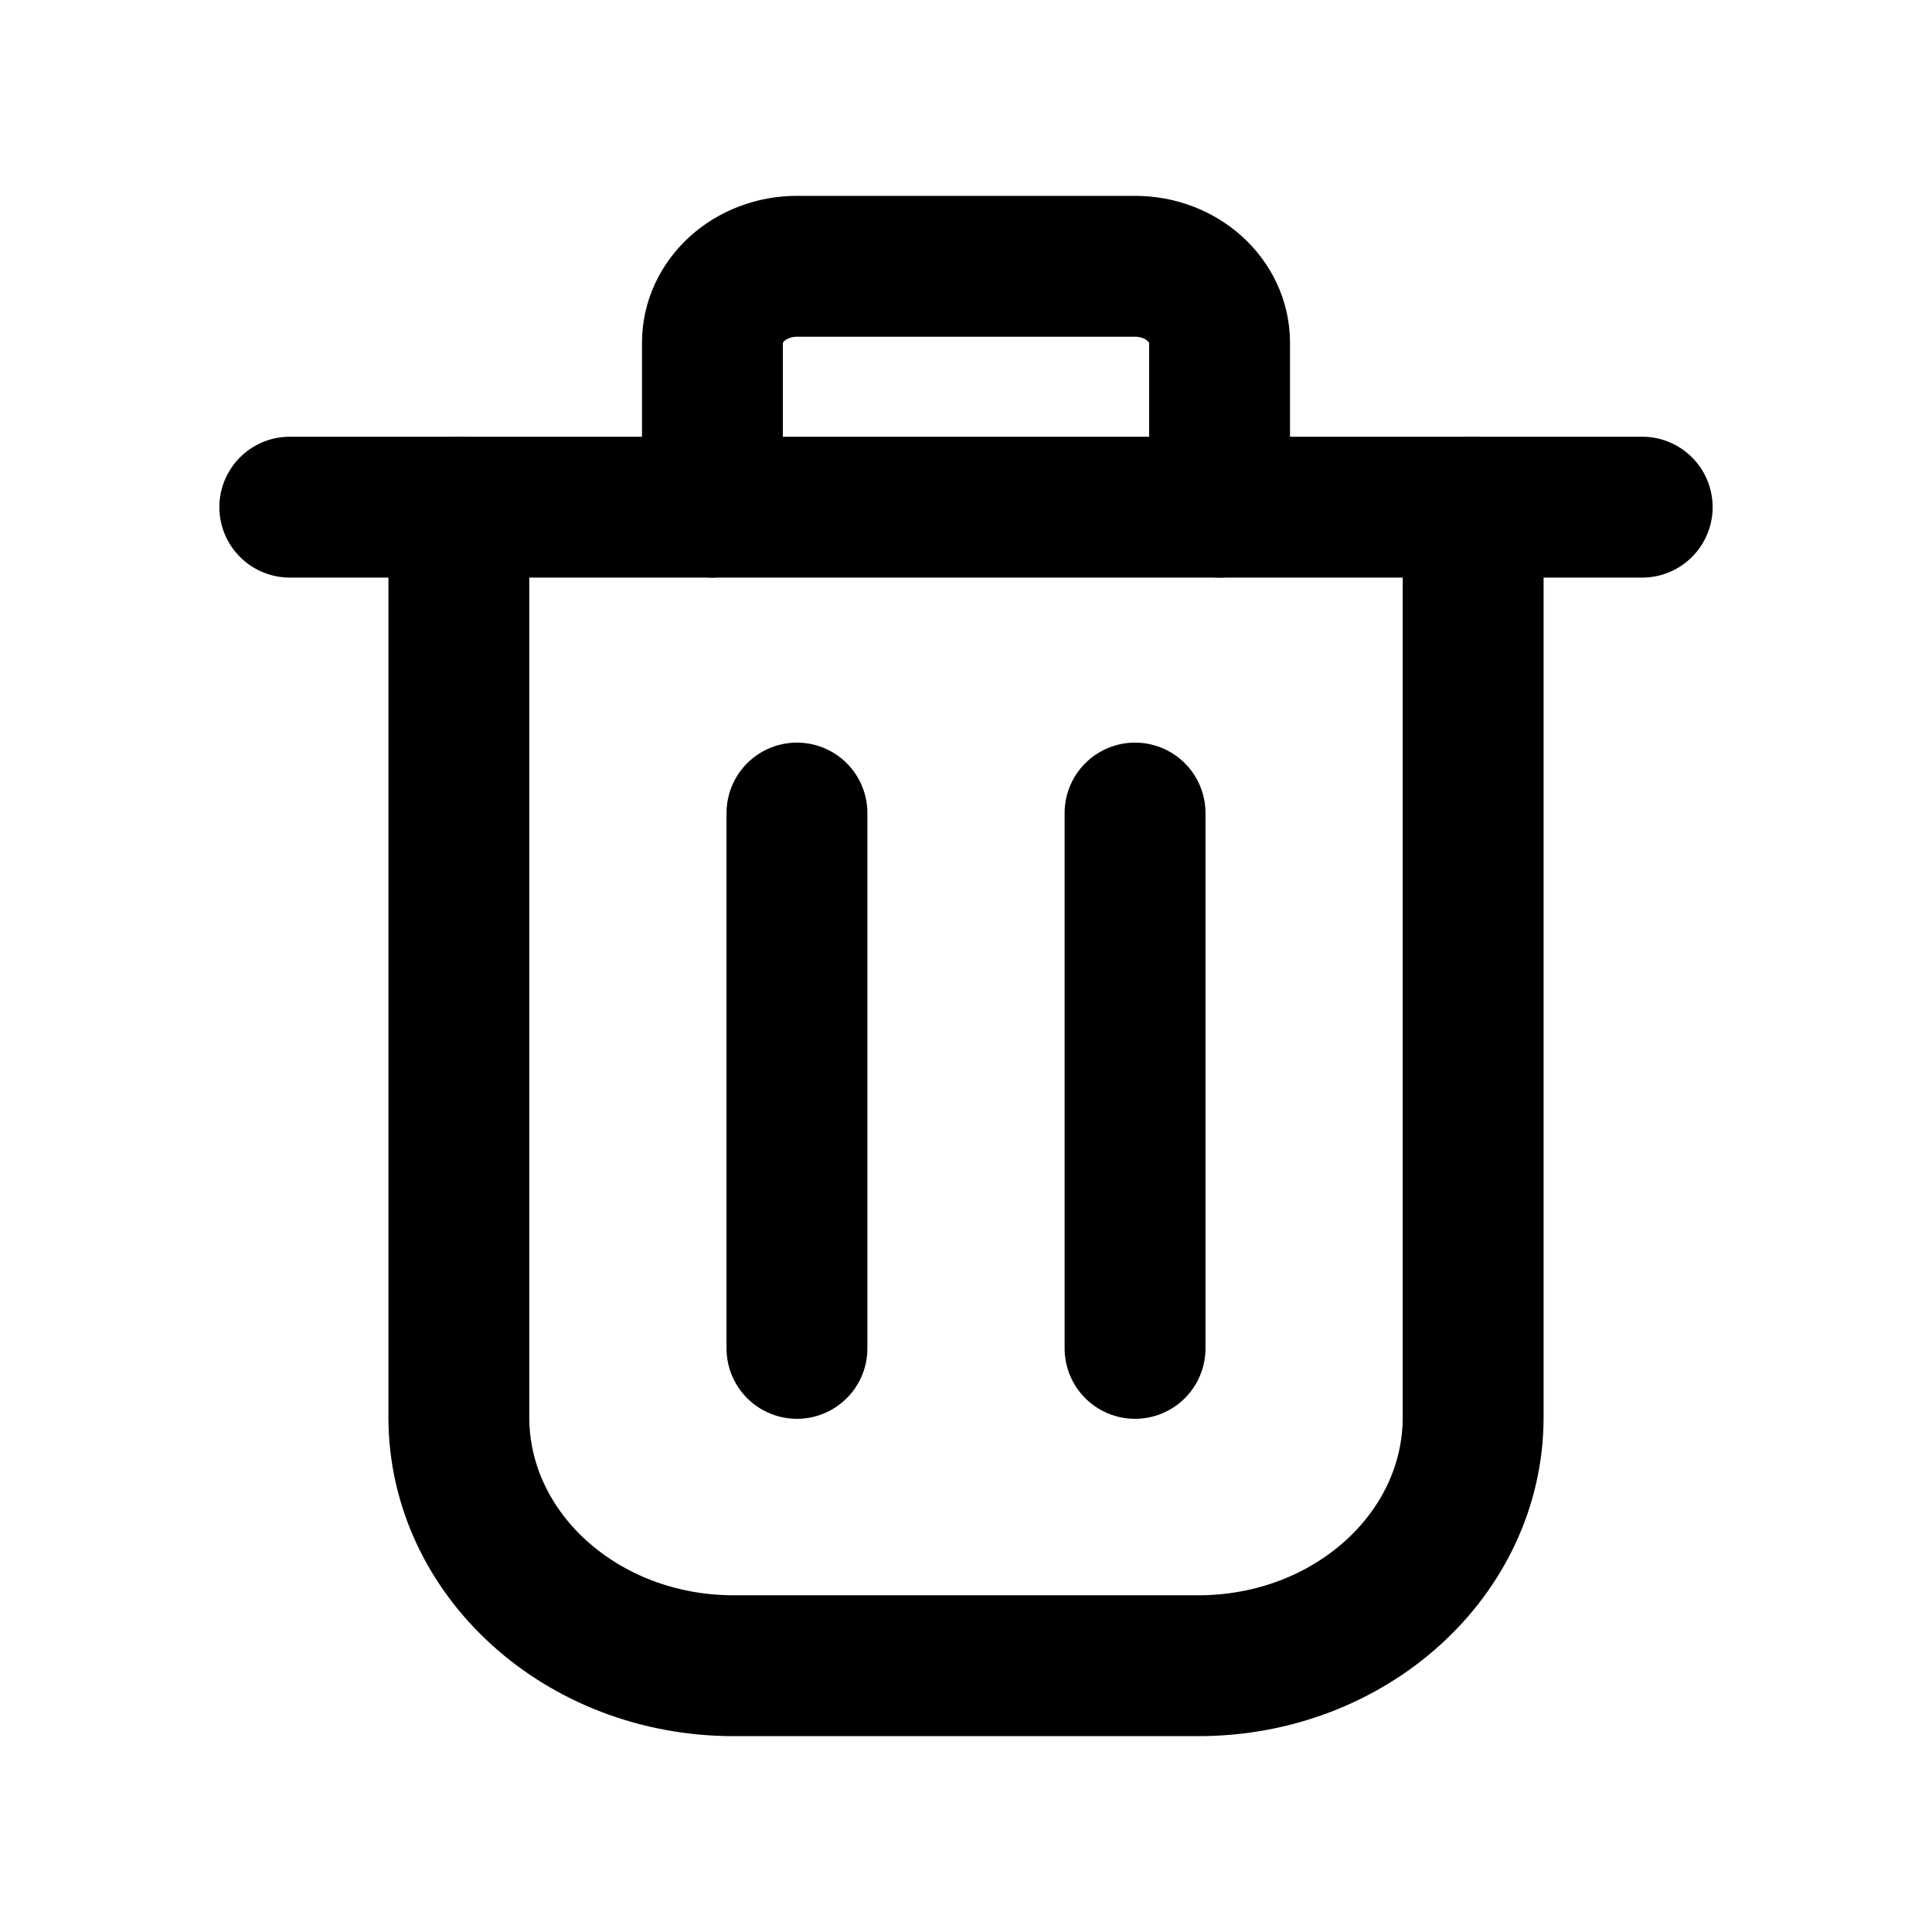
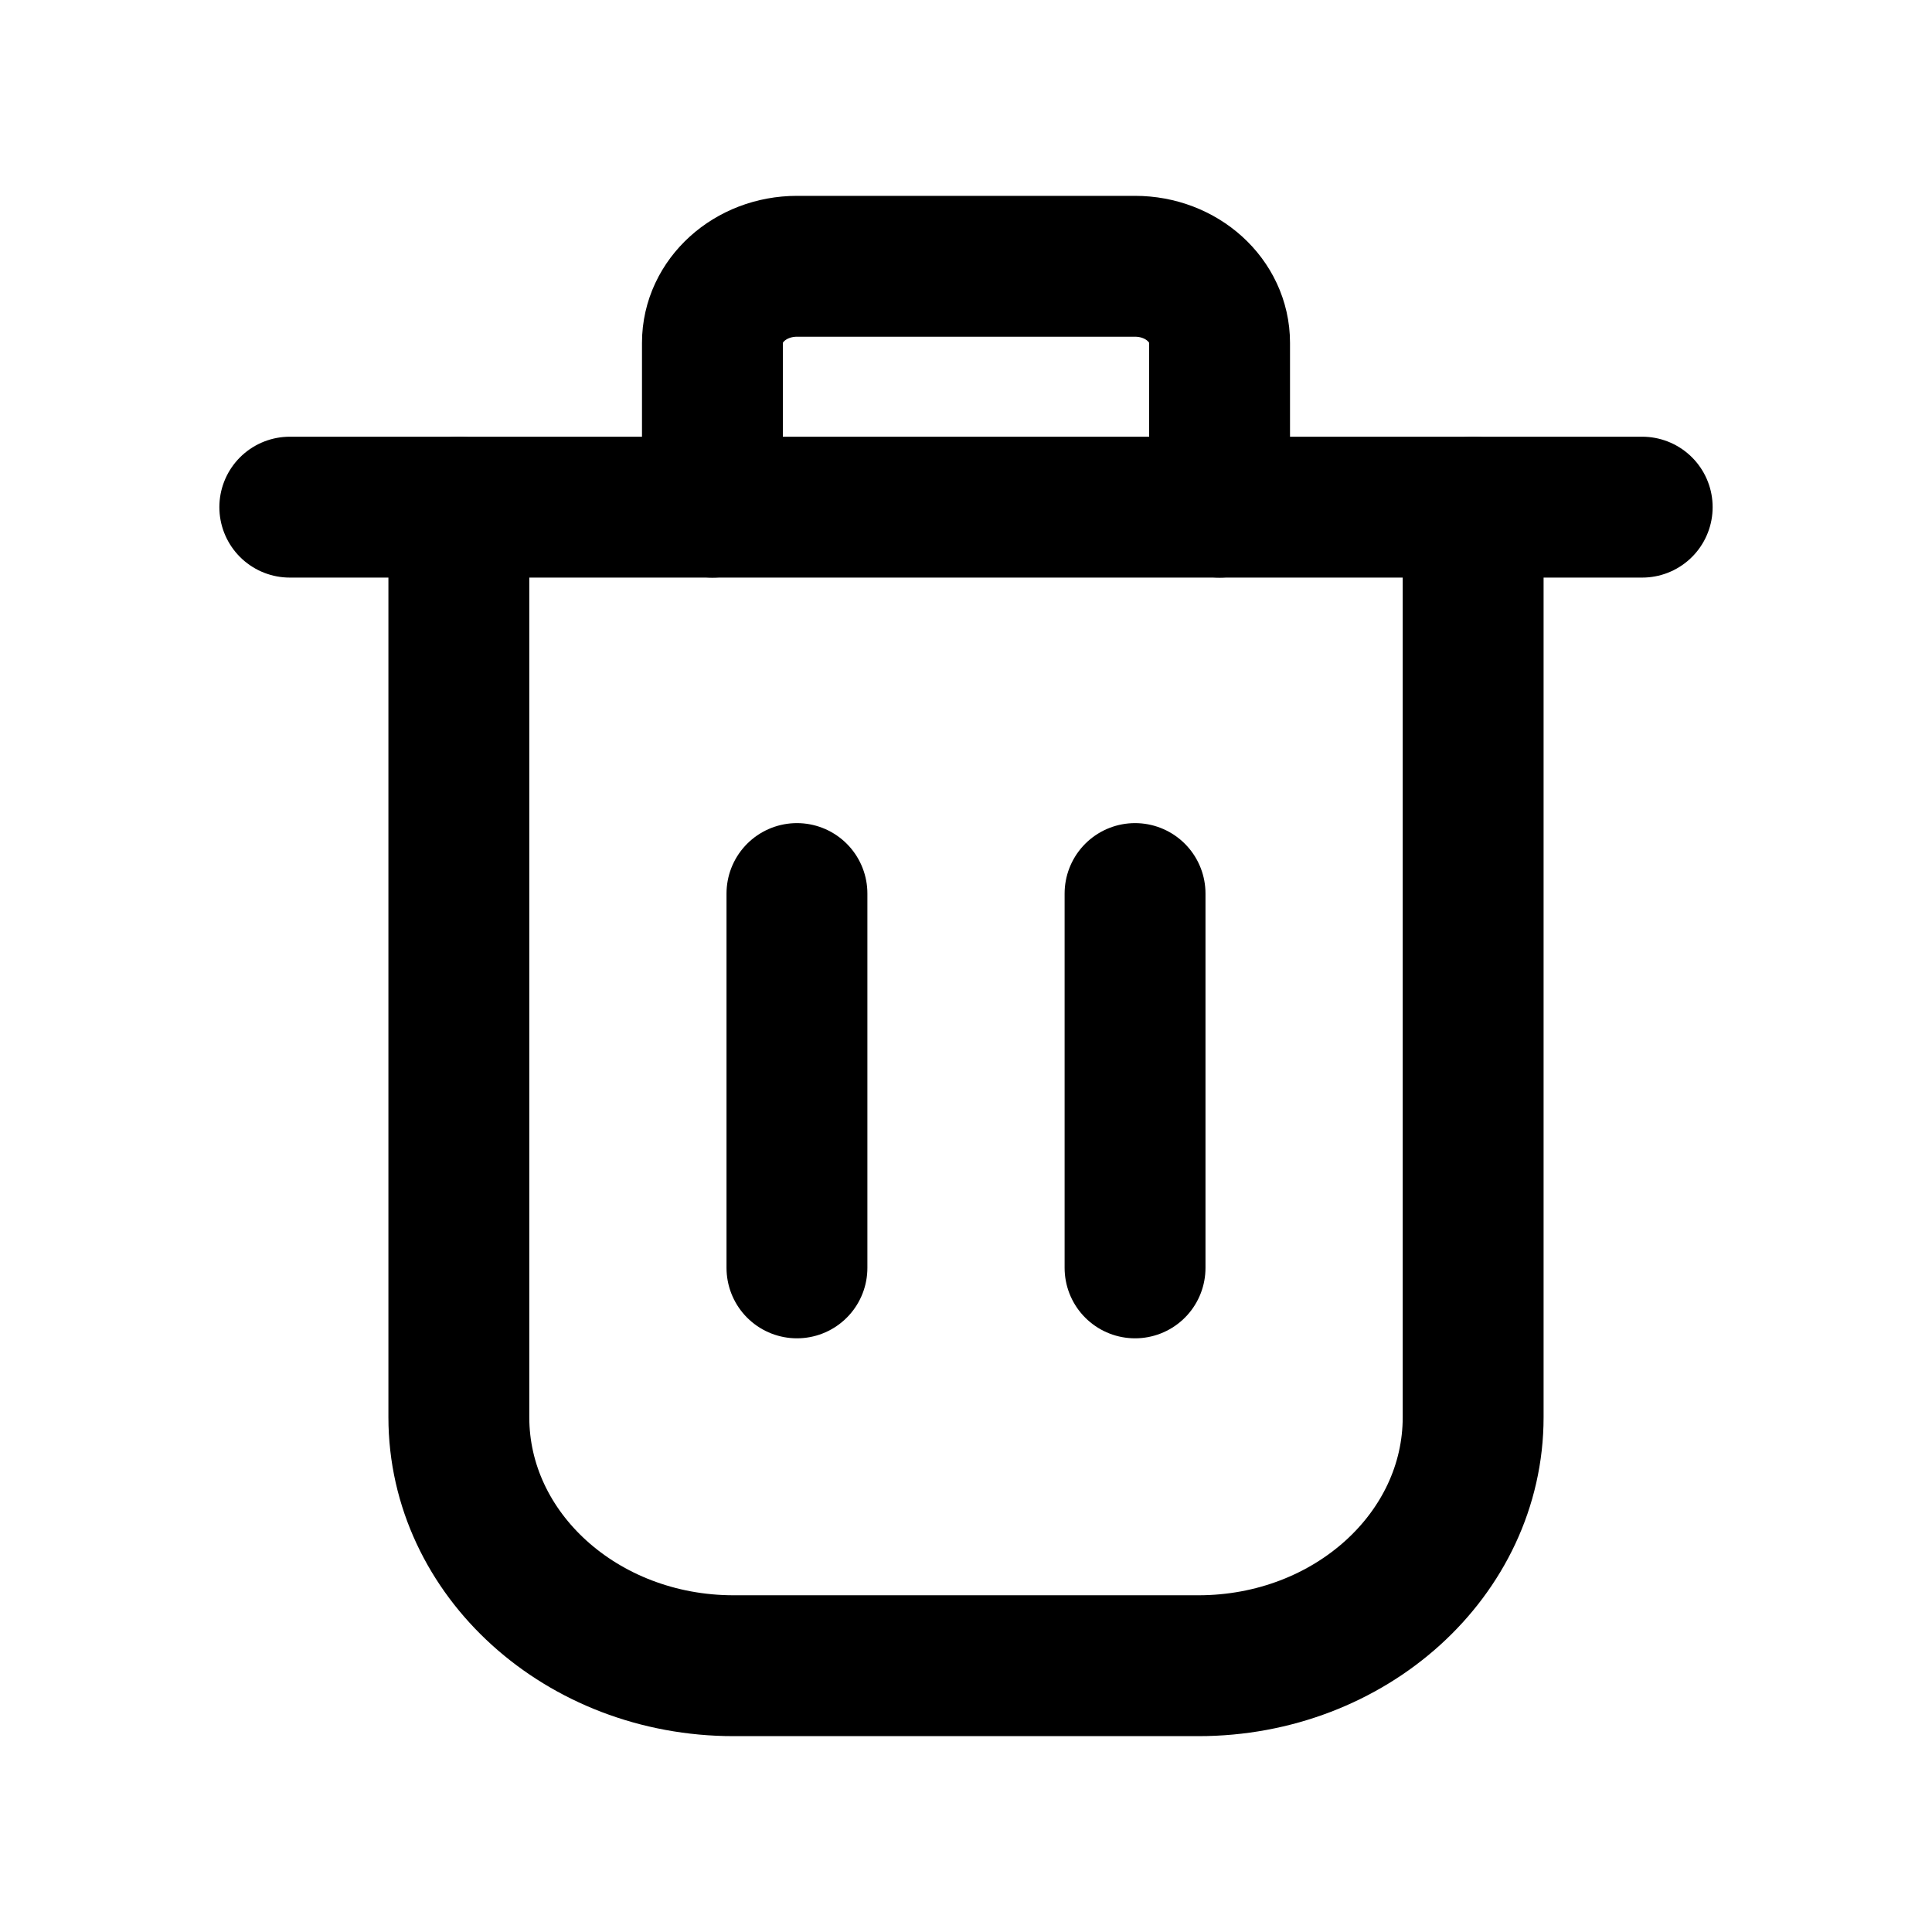
<svg xmlns="http://www.w3.org/2000/svg" viewBox="0 0 24 24" fill="none" stroke="currentColor" stroke-width="1.75" stroke-linecap="round" stroke-linejoin="round">
  <g data-part="body">
    <path d="M5.7 6.3 V17.605 A3.413 3.087 0 0 0 9.113 20.692 H14.887 A3.413 3.087 0 0 0 18.3 17.605 V6.3" />
  </g>
  <g data-part="lid">
    <path d="M3.6 6.3 H20.4" />
  </g>
  <g data-part="handle">
    <path d="M8.85 6.3 V4.258 A1.05 .95 0 0 1 9.9 3.308 H14.1 A1.05 .95 0 0 1 15.15 4.258 V6.3" />
  </g>
  <g data-part="slots">
-     <path d="M9.9 10.1 V16.75 M14.1 10.1 V16.75" />
+     <path d="M9.9 11.1 V15.75 M14.1 11.1 V15.75" />
  </g>
</svg>
